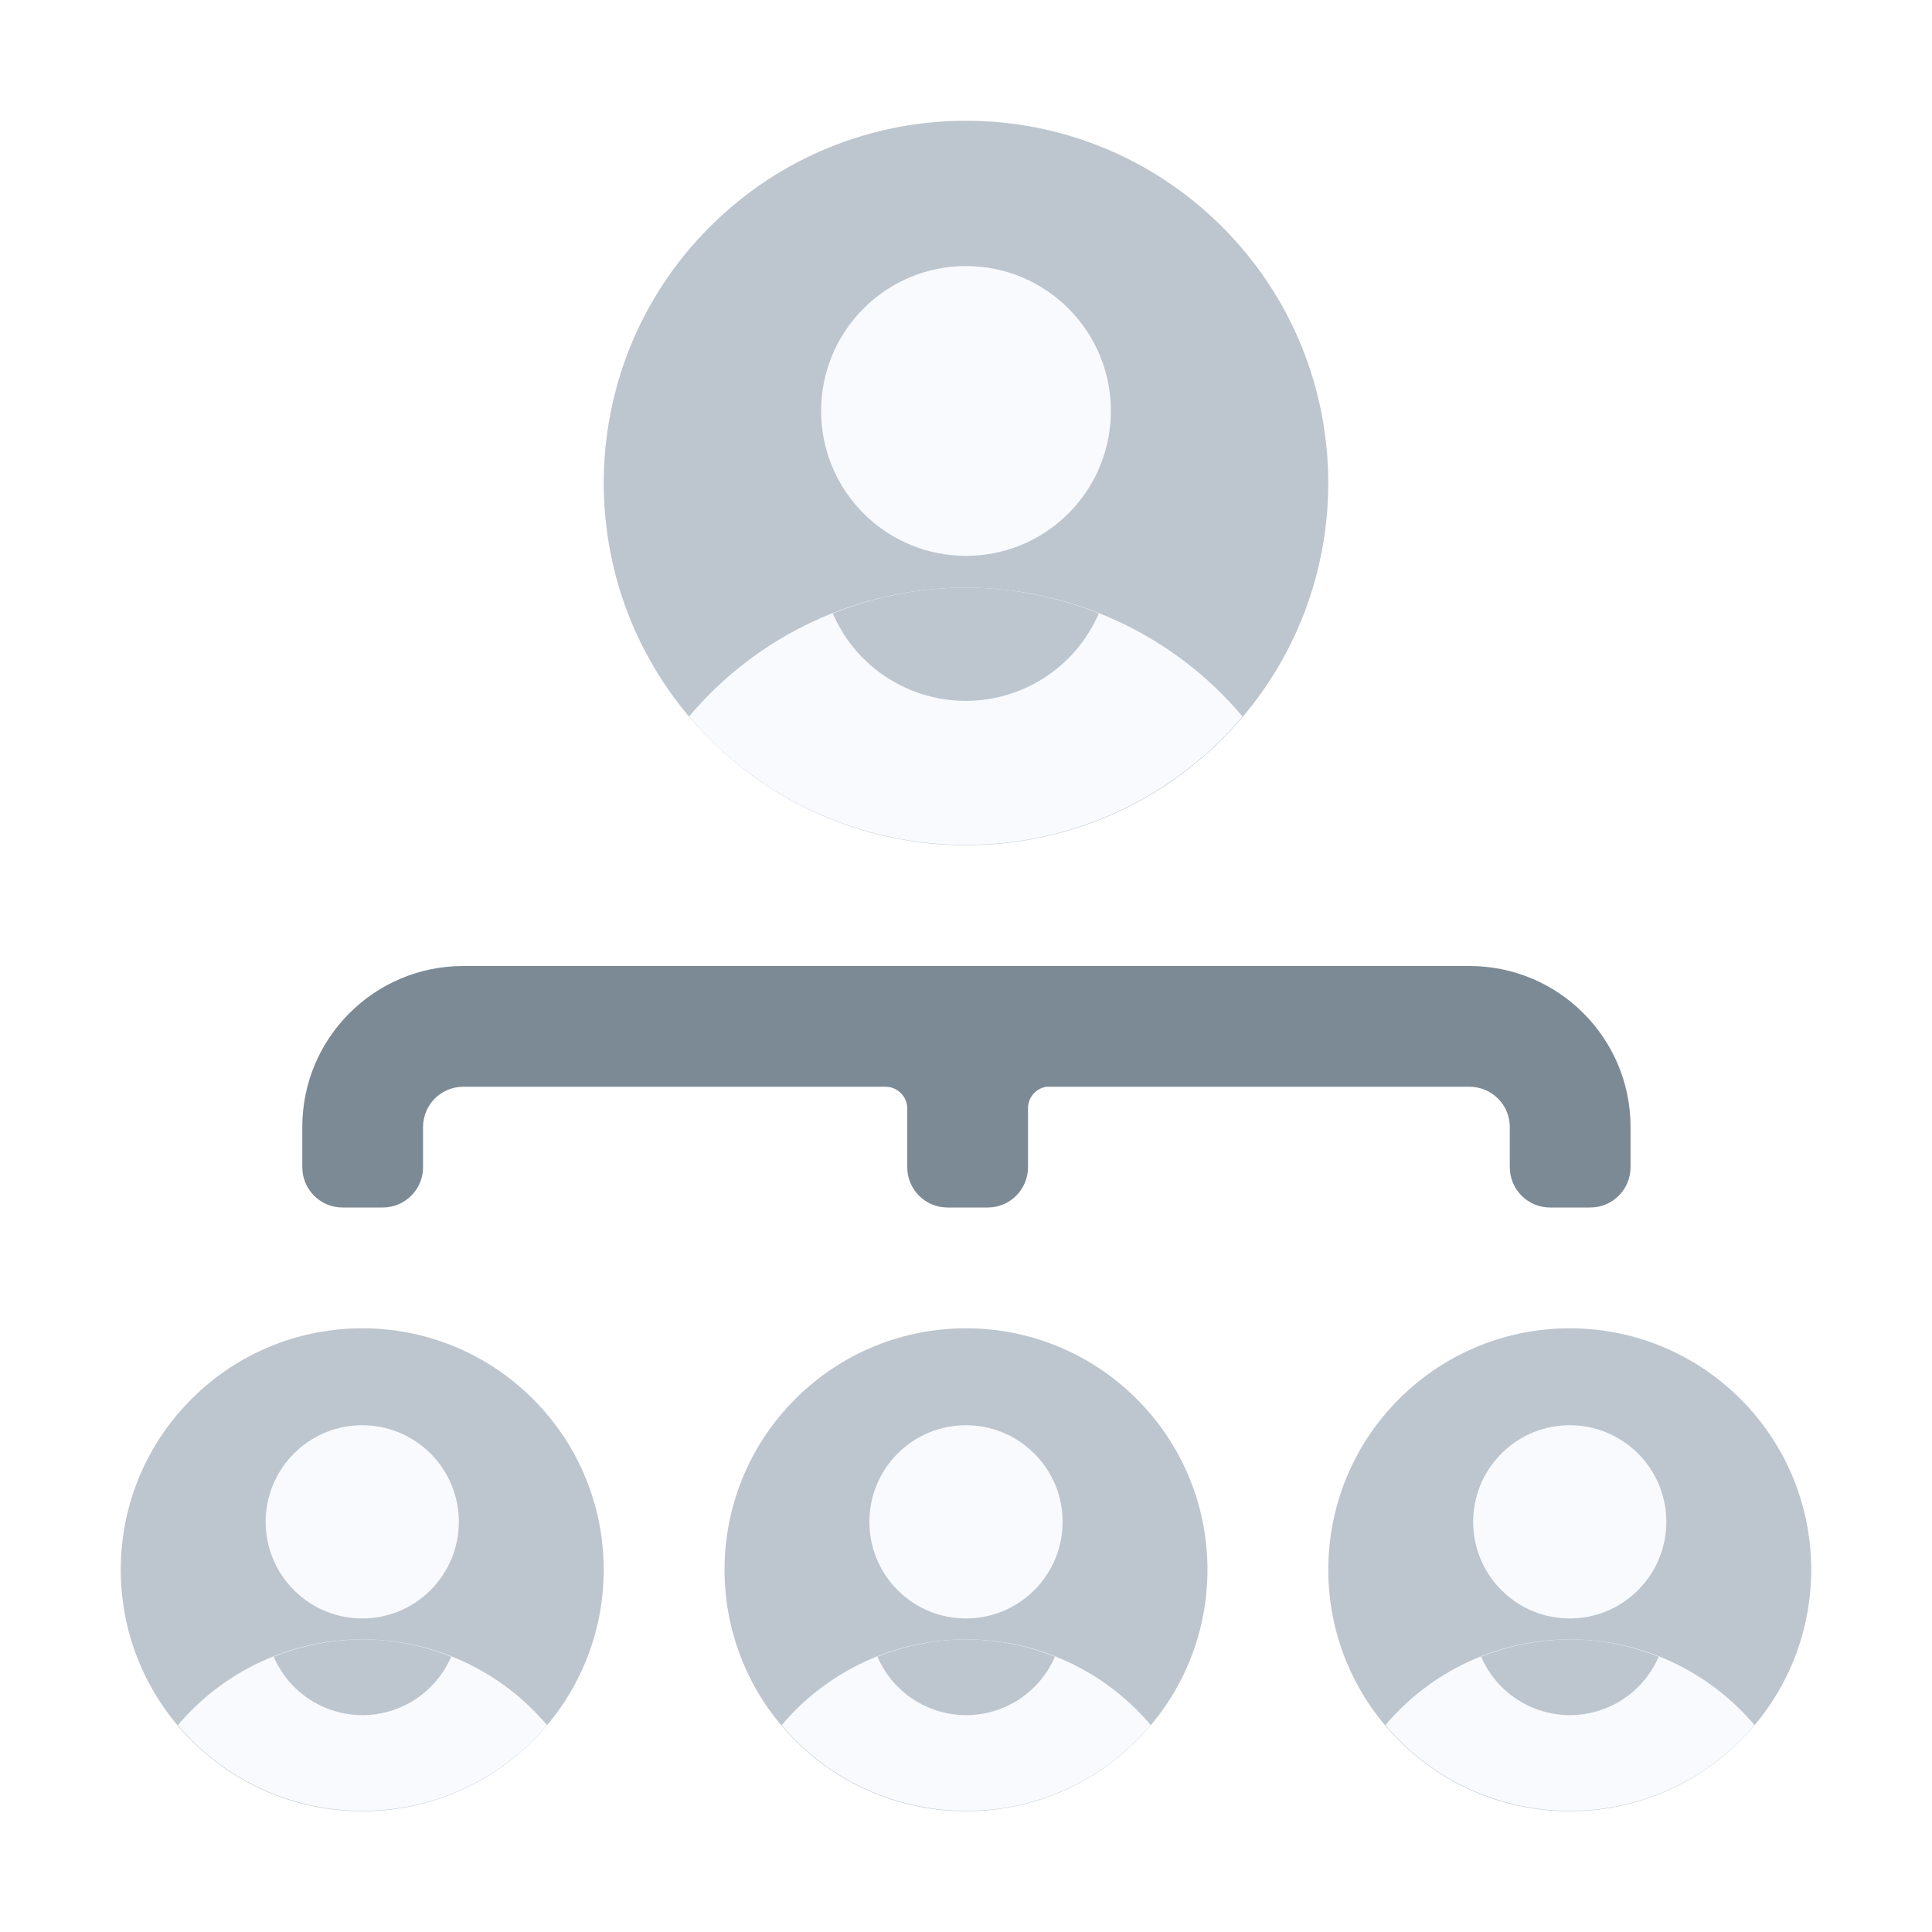
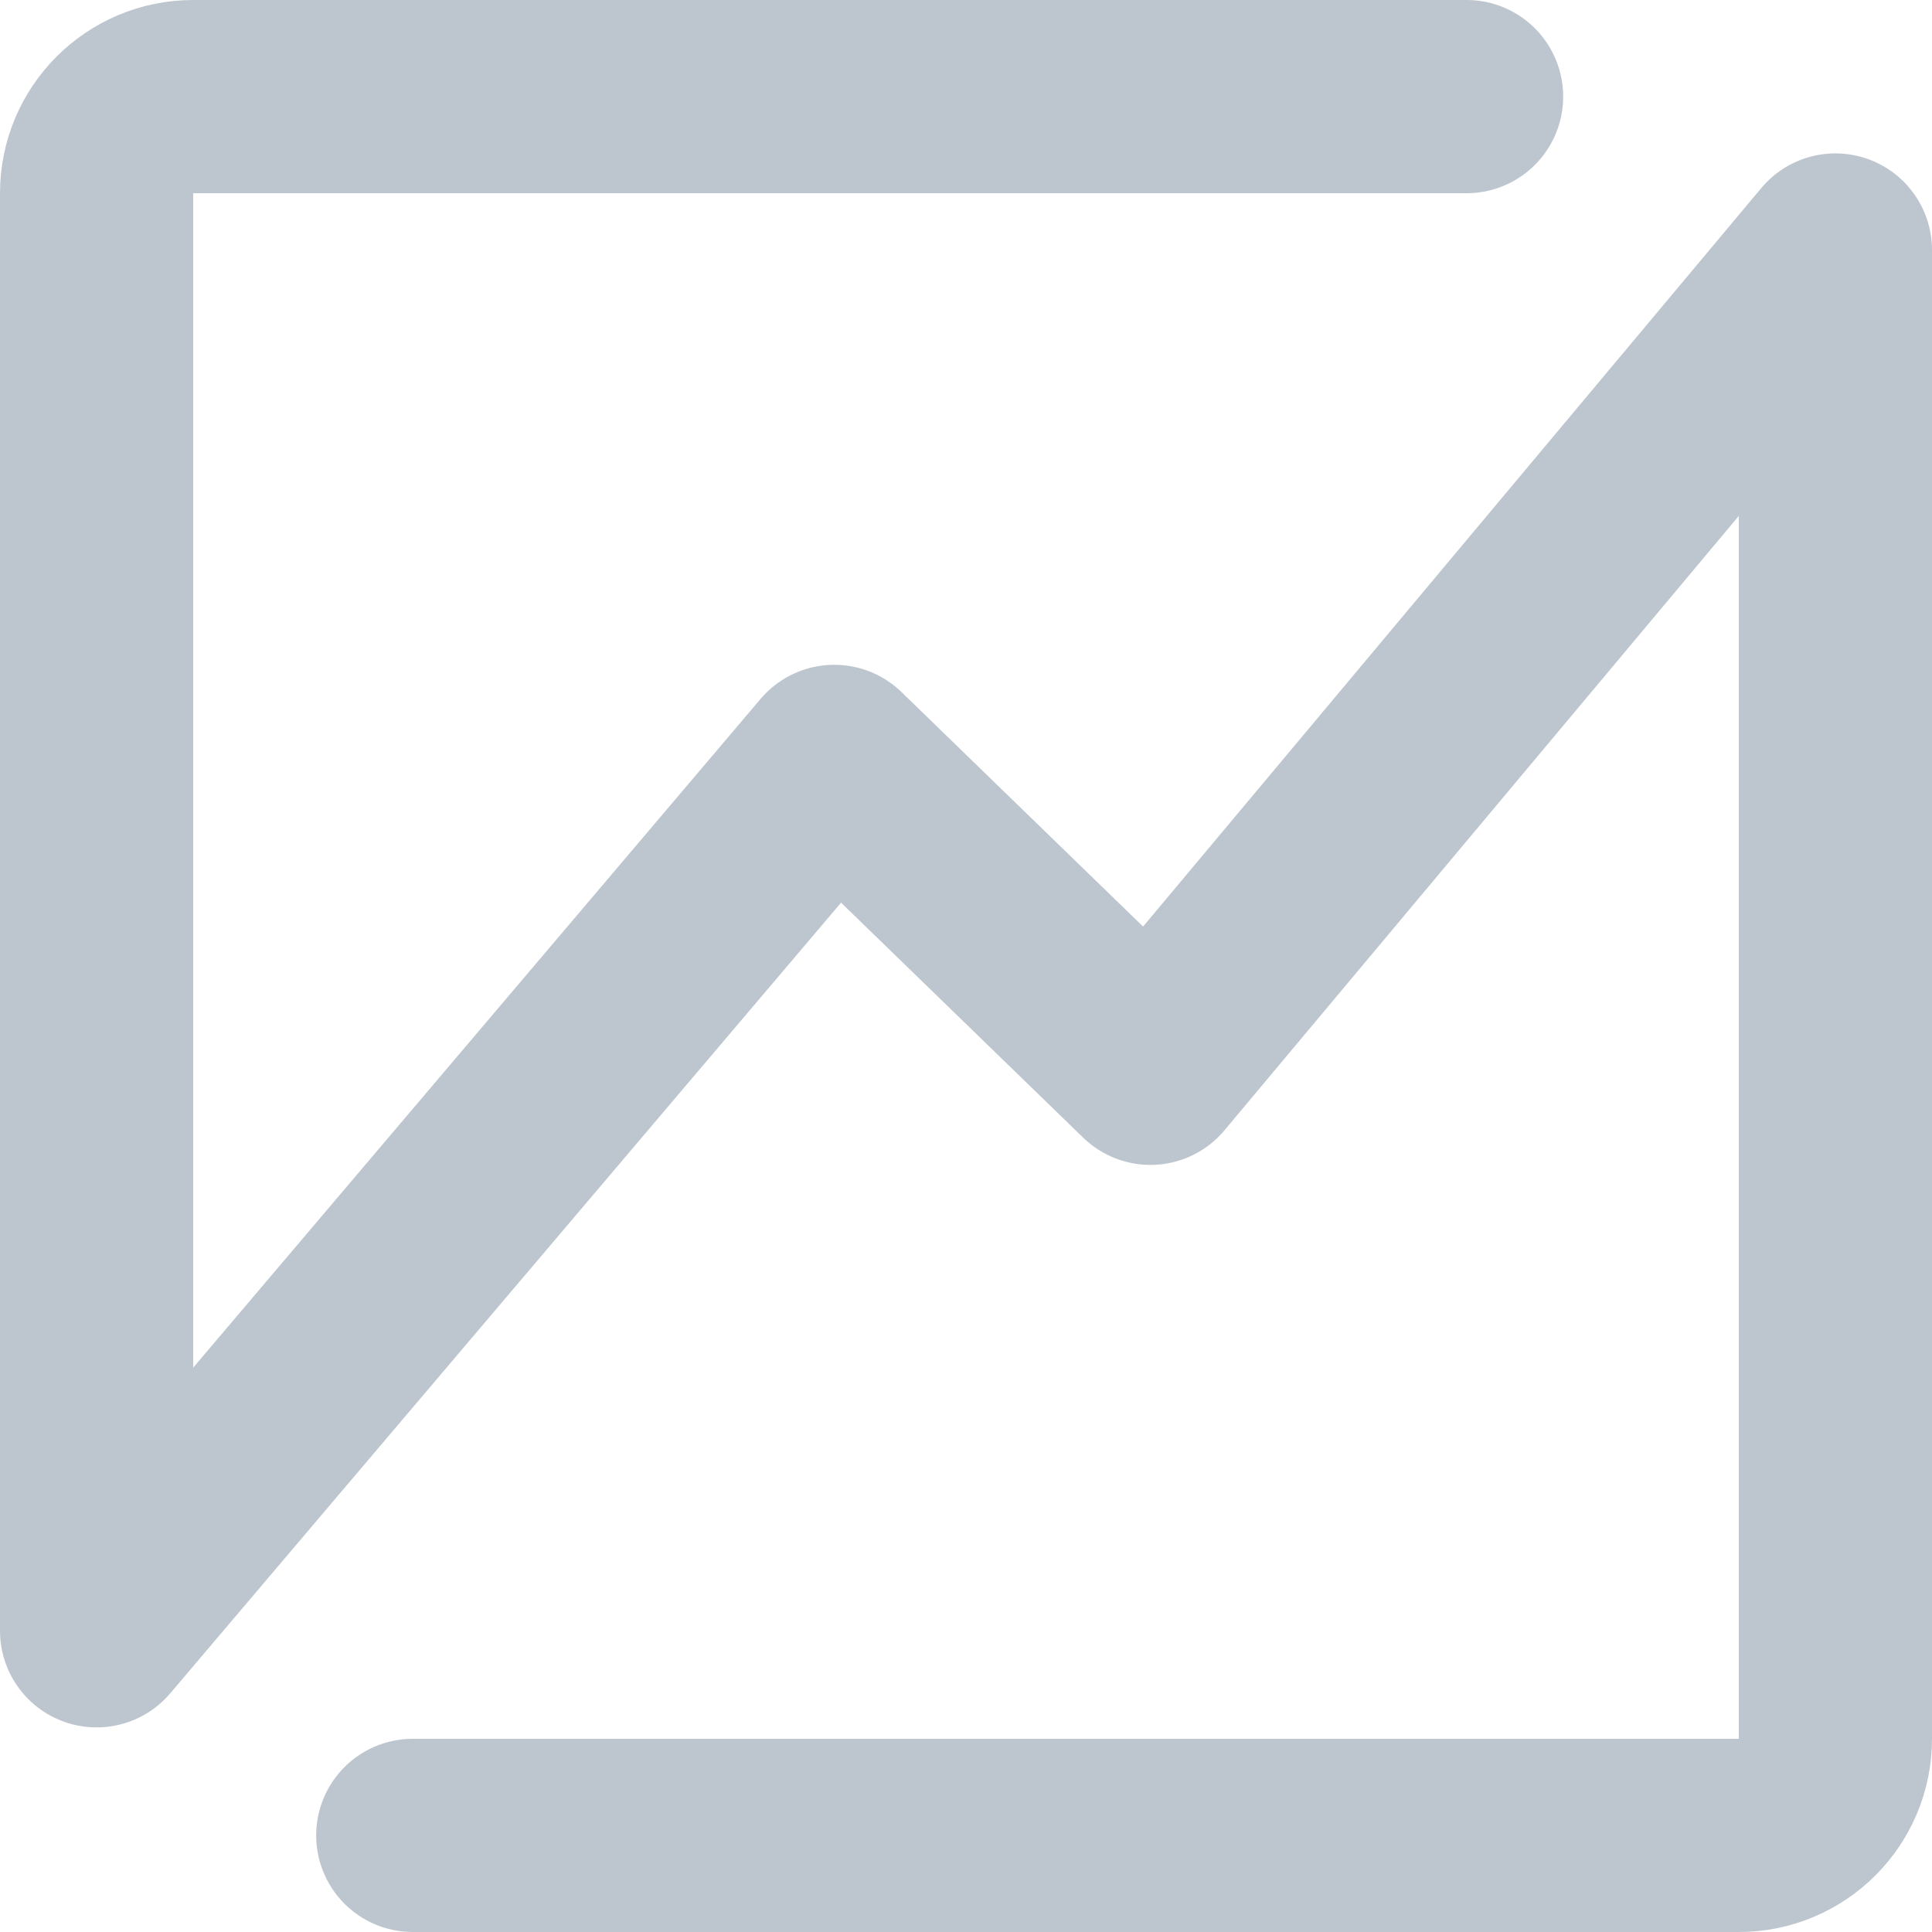
- <svg xmlns="http://www.w3.org/2000/svg" width="32" height="32" viewBox="0 0 32 32" fill="none">
-   <path d="M20.243 3.757C22.586 6.101 22.586 9.899 20.243 12.243C17.899 14.586 14.101 14.586 11.757 12.243C9.414 9.899 9.414 6.1 11.757 3.757C14.101 1.414 17.899 1.414 20.243 3.757Z" fill="#BDC6CF" />
-   <path d="M16 9.733C14.231 9.734 12.553 10.514 11.413 11.867C13.552 14.398 17.337 14.716 19.869 12.578C20.125 12.361 20.363 12.123 20.58 11.867C19.442 10.516 17.766 9.736 16 9.733L16 9.733Z" fill="#F8FAFE" />
-   <path d="M16 9.733C15.244 9.734 14.495 9.879 13.793 10.16C14.319 11.377 15.731 11.937 16.948 11.412C17.51 11.169 17.958 10.722 18.2 10.16V10.16C17.5 9.88 16.754 9.735 16 9.733L16 9.733Z" fill="#BDC6CF" />
-   <path d="M17.697 5.11C18.634 6.047 18.634 7.566 17.697 8.504C16.76 9.441 15.24 9.441 14.303 8.504C13.366 7.566 13.366 6.047 14.303 5.11C15.24 4.172 16.76 4.172 17.697 5.11Z" fill="#F8FAFE" />
-   <path d="M8.828 23.172C10.39 24.734 10.39 27.266 8.828 28.828C7.266 30.391 4.734 30.391 3.172 28.828C1.609 27.266 1.609 24.734 3.172 23.172C4.734 21.61 7.266 21.61 8.828 23.172Z" fill="#BDC6CF" />
-   <path d="M6 27.153C4.823 27.154 3.706 27.674 2.947 28.573H2.947C4.372 30.262 6.895 30.475 8.584 29.05C8.756 28.905 8.915 28.745 9.06 28.573C8.299 27.672 7.18 27.152 6 27.153H6Z" fill="#F8FAFE" />
-   <path d="M6 27.153C5.497 27.156 5 27.253 4.533 27.44C4.882 28.252 5.823 28.627 6.635 28.278C7.011 28.116 7.311 27.816 7.473 27.44C7.005 27.252 6.505 27.155 6 27.153Z" fill="#BDC6CF" />
-   <path d="M7.131 24.075C7.756 24.7 7.756 25.713 7.131 26.338C6.506 26.963 5.493 26.963 4.869 26.338C4.244 25.713 4.244 24.7 4.869 24.075C5.493 23.45 6.506 23.45 7.131 24.075Z" fill="#F8FAFE" />
-   <path d="M18.828 23.172C20.39 24.734 20.39 27.266 18.828 28.828C17.266 30.391 14.734 30.391 13.172 28.828C11.61 27.266 11.61 24.734 13.172 23.172C14.734 21.61 17.266 21.61 18.828 23.172Z" fill="#BDC6CF" />
-   <path d="M16 27.153C14.823 27.154 13.706 27.674 12.947 28.573C14.372 30.262 16.895 30.475 18.584 29.05C18.756 28.905 18.915 28.745 19.06 28.573C18.299 27.672 17.18 27.152 16 27.153H16Z" fill="#F8FAFE" />
-   <path d="M16 27.153C15.497 27.156 15 27.253 14.533 27.44C14.882 28.252 15.823 28.627 16.635 28.278C17.011 28.116 17.311 27.816 17.473 27.44C17.005 27.252 16.505 27.155 16 27.153Z" fill="#BDC6CF" />
-   <path d="M17.131 24.075C17.756 24.7 17.756 25.713 17.131 26.338C16.506 26.963 15.493 26.963 14.868 26.338C14.244 25.713 14.244 24.7 14.868 24.075C15.493 23.45 16.506 23.45 17.131 24.075Z" fill="#F8FAFE" />
-   <path d="M28.828 23.172C30.39 24.734 30.39 27.266 28.828 28.828C27.266 30.391 24.734 30.391 23.172 28.828C21.61 27.266 21.61 24.734 23.172 23.172C24.734 21.61 27.266 21.61 28.828 23.172Z" fill="#BDC6CF" />
-   <path d="M26 27.153C24.823 27.154 23.706 27.674 22.947 28.573H22.947C24.372 30.262 26.895 30.475 28.584 29.05C28.756 28.905 28.915 28.745 29.06 28.573C28.299 27.672 27.18 27.152 26 27.153H26Z" fill="#F8FAFE" />
-   <path d="M26 27.153C25.497 27.156 25 27.253 24.533 27.44C24.882 28.252 25.823 28.627 26.635 28.278C27.011 28.116 27.311 27.816 27.473 27.44C27.005 27.252 26.505 27.155 26 27.153Z" fill="#BDC6CF" />
-   <path d="M27.131 24.075C27.756 24.7 27.756 25.713 27.131 26.338C26.506 26.963 25.493 26.963 24.869 26.338C24.244 25.713 24.244 24.7 24.869 24.075C25.493 23.45 26.506 23.45 27.131 24.075Z" fill="#F8FAFE" />
-   <path d="M24.34 16H7.673C6.2 16 5.007 17.194 5.007 18.667V19.333C5.007 19.701 5.305 20 5.673 20H6.34C6.708 20 7.007 19.701 7.007 19.333V18.667C7.007 18.299 7.305 18 7.673 18H14.667C14.865 18 15.027 18.161 15.027 18.36V19.333C15.027 19.701 15.325 20 15.693 20H16.36C16.728 20 17.027 19.701 17.027 19.333V18.36C17.025 18.18 17.155 18.027 17.333 18H24.34C24.708 18 25.007 18.299 25.007 18.667V19.333C25.007 19.701 25.305 20 25.673 20H26.34C26.708 20 27.007 19.701 27.007 19.333V18.667C27.007 17.194 25.813 16 24.34 16V16Z" fill="#7C8A95" />
+ <svg xmlns="http://www.w3.org/2000/svg" width="20" height="20" viewBox="0 0 20 20" fill="none">
+   <mask id="mask0" mask-type="alpha" maskUnits="userSpaceOnUse" x="0" y="0" width="20" height="20">
+     <rect x="0.5" y="0.5" width="19" height="19" rx="1.5" fill="#BDC6CF" stroke="#BDC6CF" />
+   </mask>
+   <g mask="url(#mask0)">
+     <path d="M15.182 1H1V16.882L8.636 7.882L11.909 11.059L19 2.588V19H4.273" stroke="#BDC6CF" stroke-width="2" stroke-linecap="round" stroke-linejoin="round" />
+   </g>
</svg>
